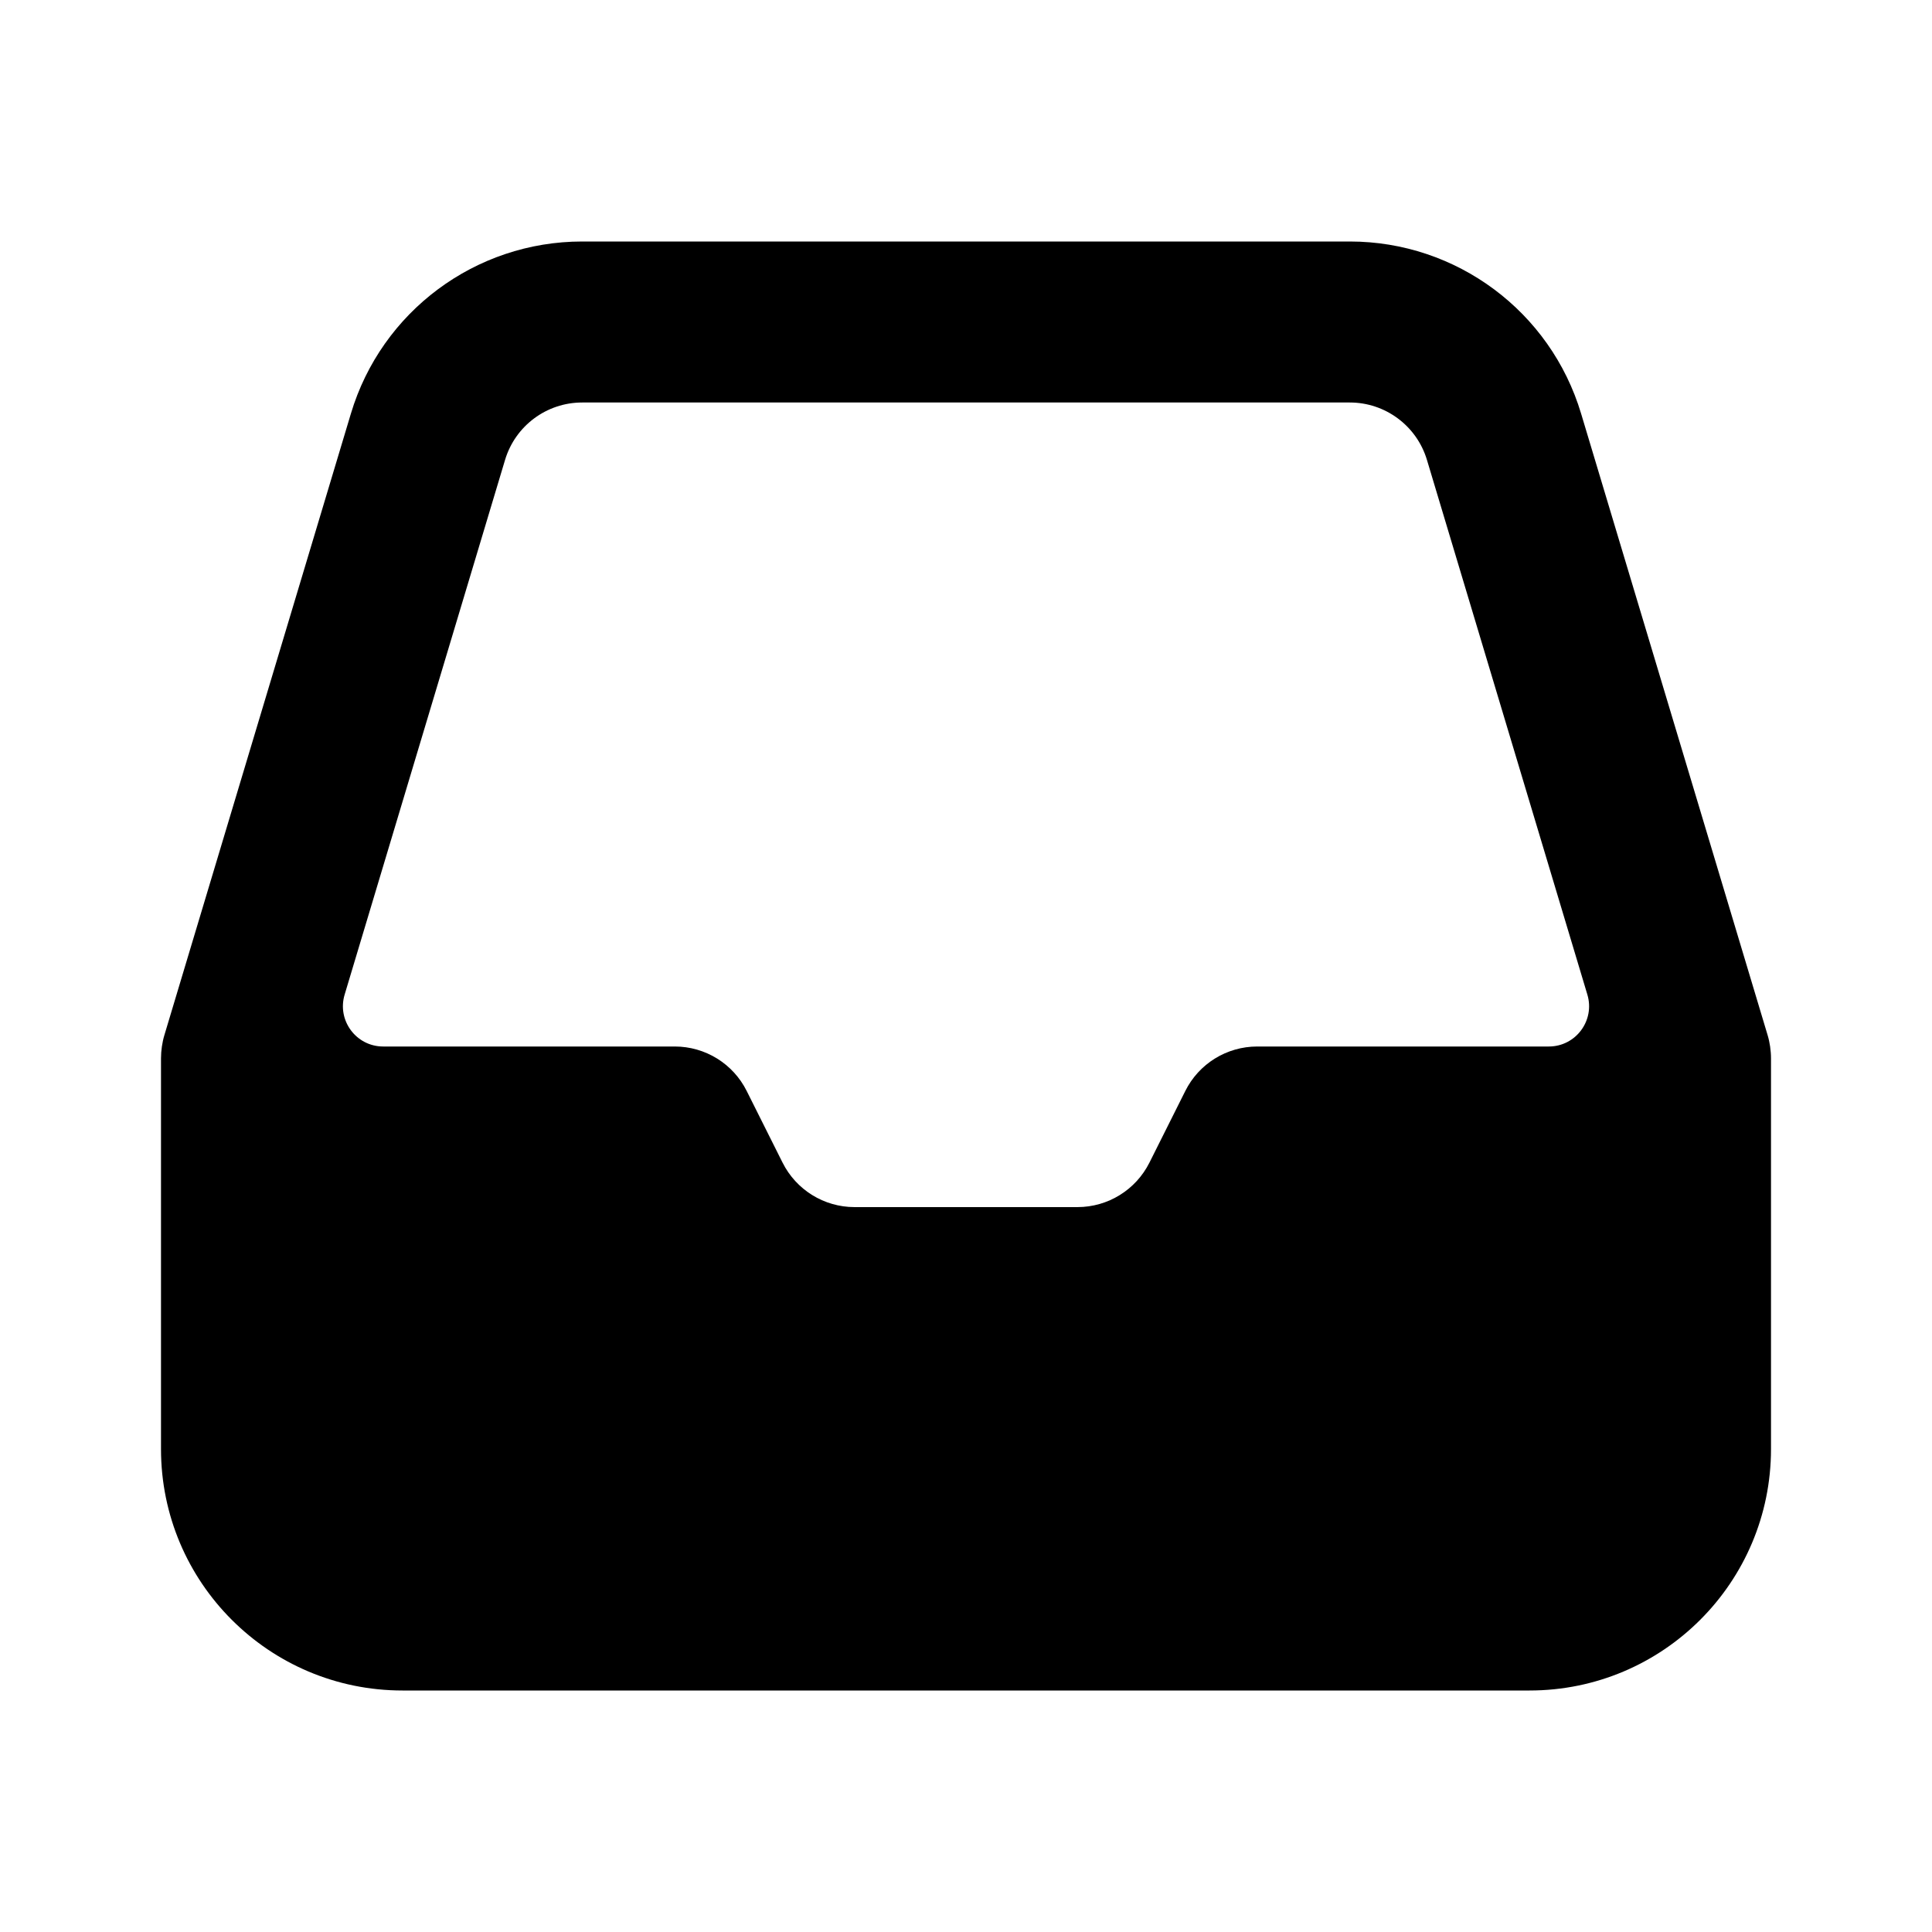
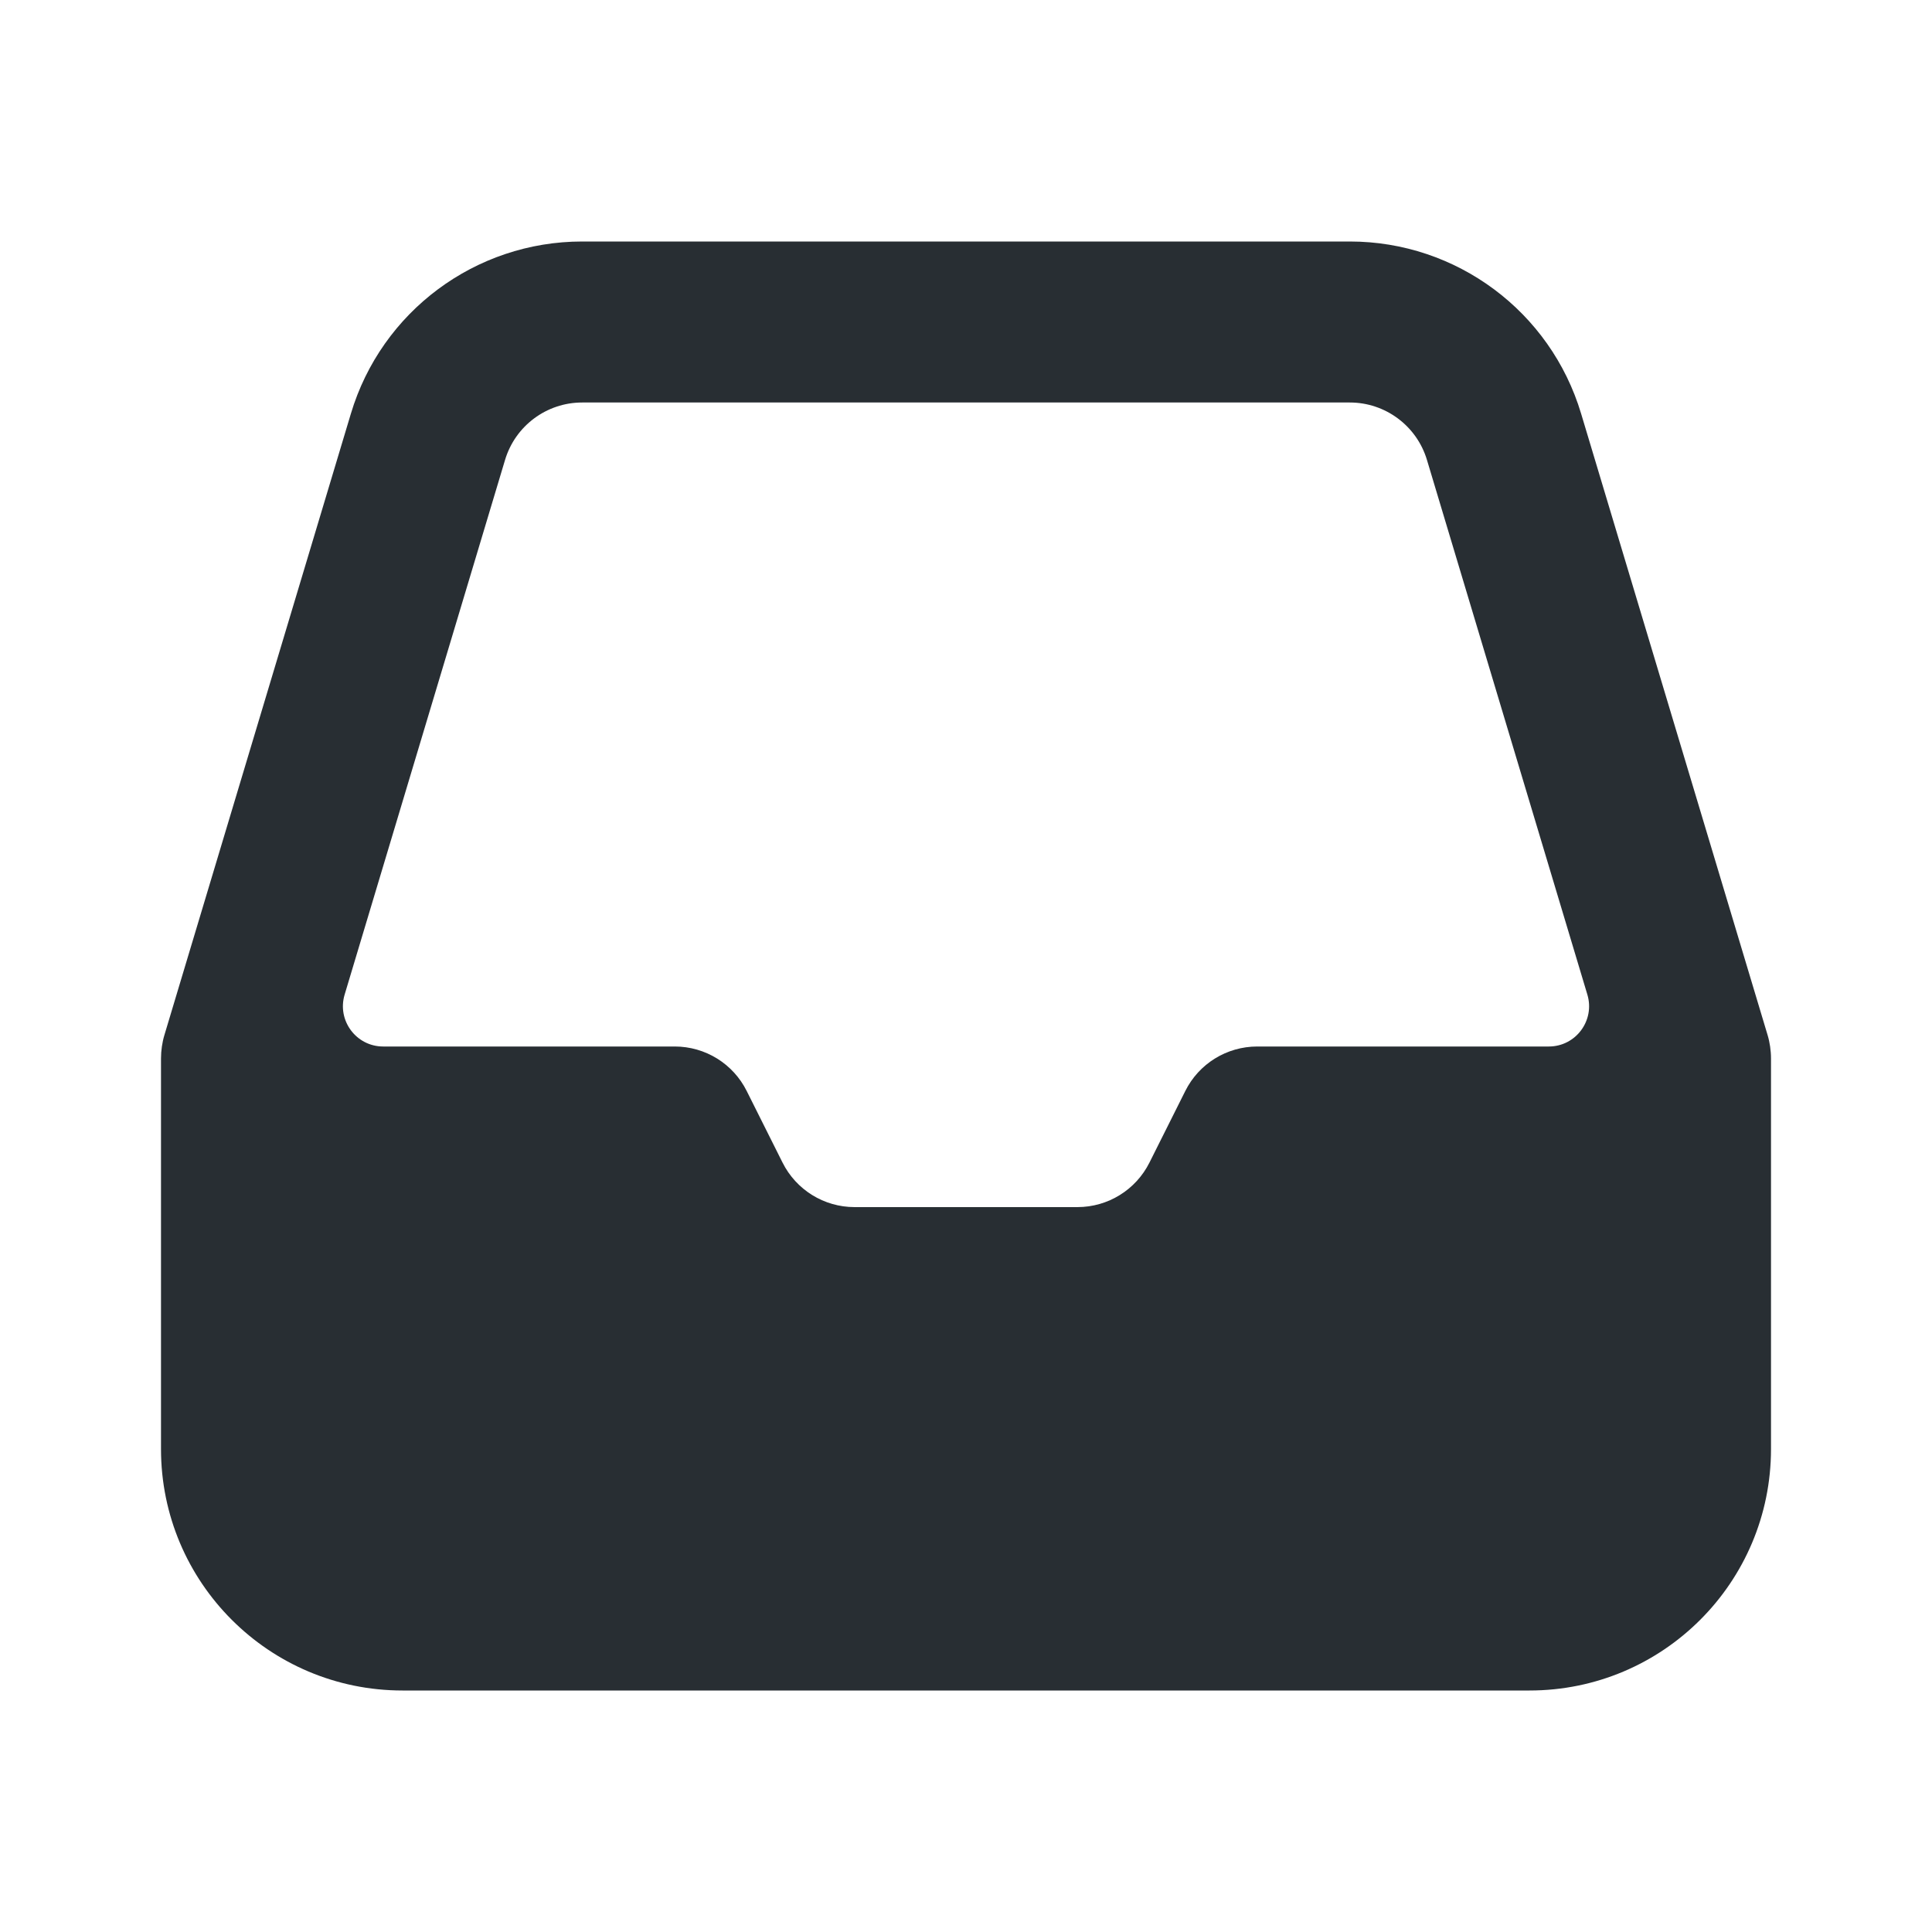
<svg xmlns="http://www.w3.org/2000/svg" width="24" height="24" viewBox="0 0 24 24" fill="none">
-   <path fill-rule="evenodd" clip-rule="evenodd" d="M22 18C22 19.657 20.657 21 19 21H5C3.343 21 2 19.657 2 18V13.147C2 13.098 2.004 13.049 2.011 13C2.018 12.953 2.028 12.905 2.042 12.859L4.359 5.138C4.739 3.869 5.907 3 7.232 3H16.768C18.093 3 19.261 3.869 19.641 5.138L21.958 12.859C21.972 12.905 21.982 12.953 21.989 13C21.996 13.049 22 13.098 22 13.147V18ZM16.768 5H7.232C6.79 5 6.401 5.29 6.274 5.713L4.281 12.356C4.185 12.677 4.425 13 4.76 13H8.382C8.761 13 9.107 13.214 9.276 13.553L9.721 14.442C9.89 14.78 10.236 14.995 10.615 14.995H13.385C13.764 14.995 14.11 14.78 14.279 14.442L14.724 13.553C14.893 13.214 15.239 13 15.618 13H19.24C19.575 13 19.815 12.677 19.719 12.356L17.726 5.713C17.599 5.29 17.209 5 16.768 5Z" fill="black" />
+   <path fill-rule="evenodd" clip-rule="evenodd" d="M22 18C22 19.657 20.657 21 19 21H5C3.343 21 2 19.657 2 18V13.147C2 13.098 2.004 13.049 2.011 13C2.018 12.953 2.028 12.905 2.042 12.859L4.359 5.138C4.739 3.869 5.907 3 7.232 3H16.768C18.093 3 19.261 3.869 19.641 5.138L21.958 12.859C21.972 12.905 21.982 12.953 21.989 13C21.996 13.049 22 13.098 22 13.147V18ZM16.768 5H7.232C6.79 5 6.401 5.29 6.274 5.713L4.281 12.356C4.185 12.677 4.425 13 4.76 13H8.382C8.761 13 9.107 13.214 9.276 13.553L9.721 14.442C9.89 14.78 10.236 14.995 10.615 14.995H13.385C13.764 14.995 14.11 14.78 14.279 14.442L14.724 13.553C14.893 13.214 15.239 13 15.618 13H19.24C19.575 13 19.815 12.677 19.719 12.356L17.726 5.713C17.599 5.29 17.209 5 16.768 5Z" fill="#11181D" fill-opacity="0.9" />
</svg>
